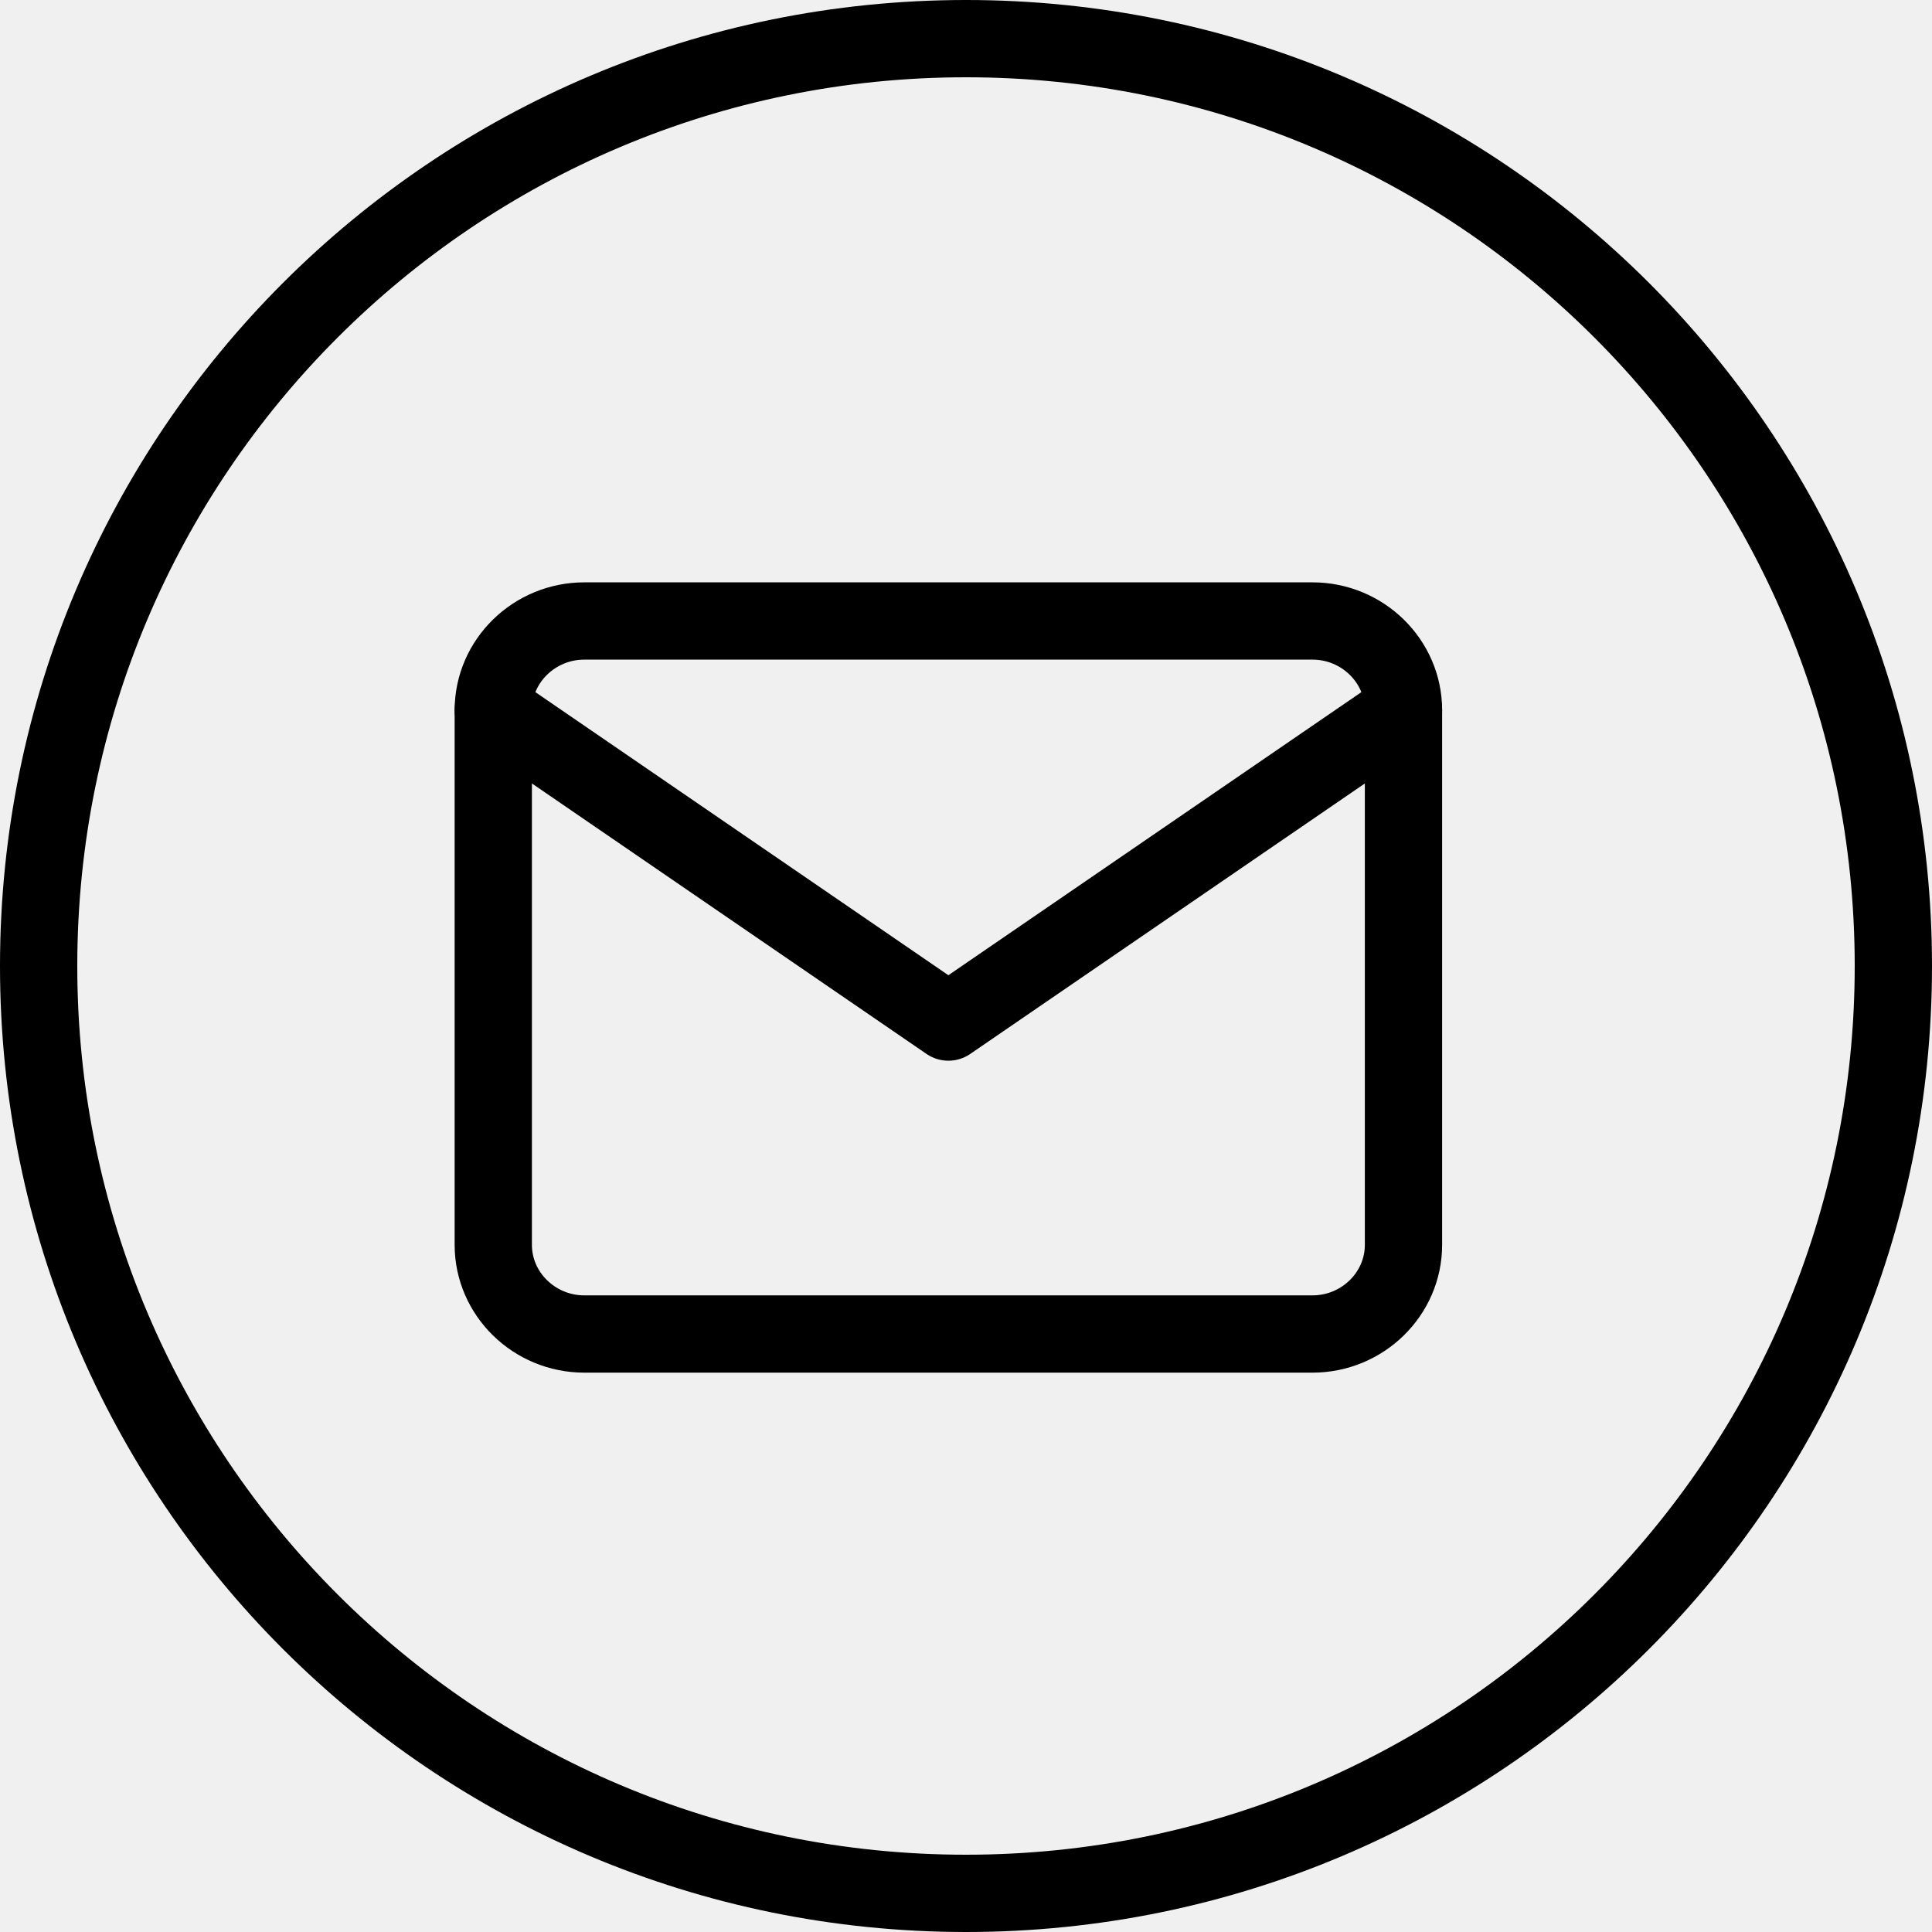
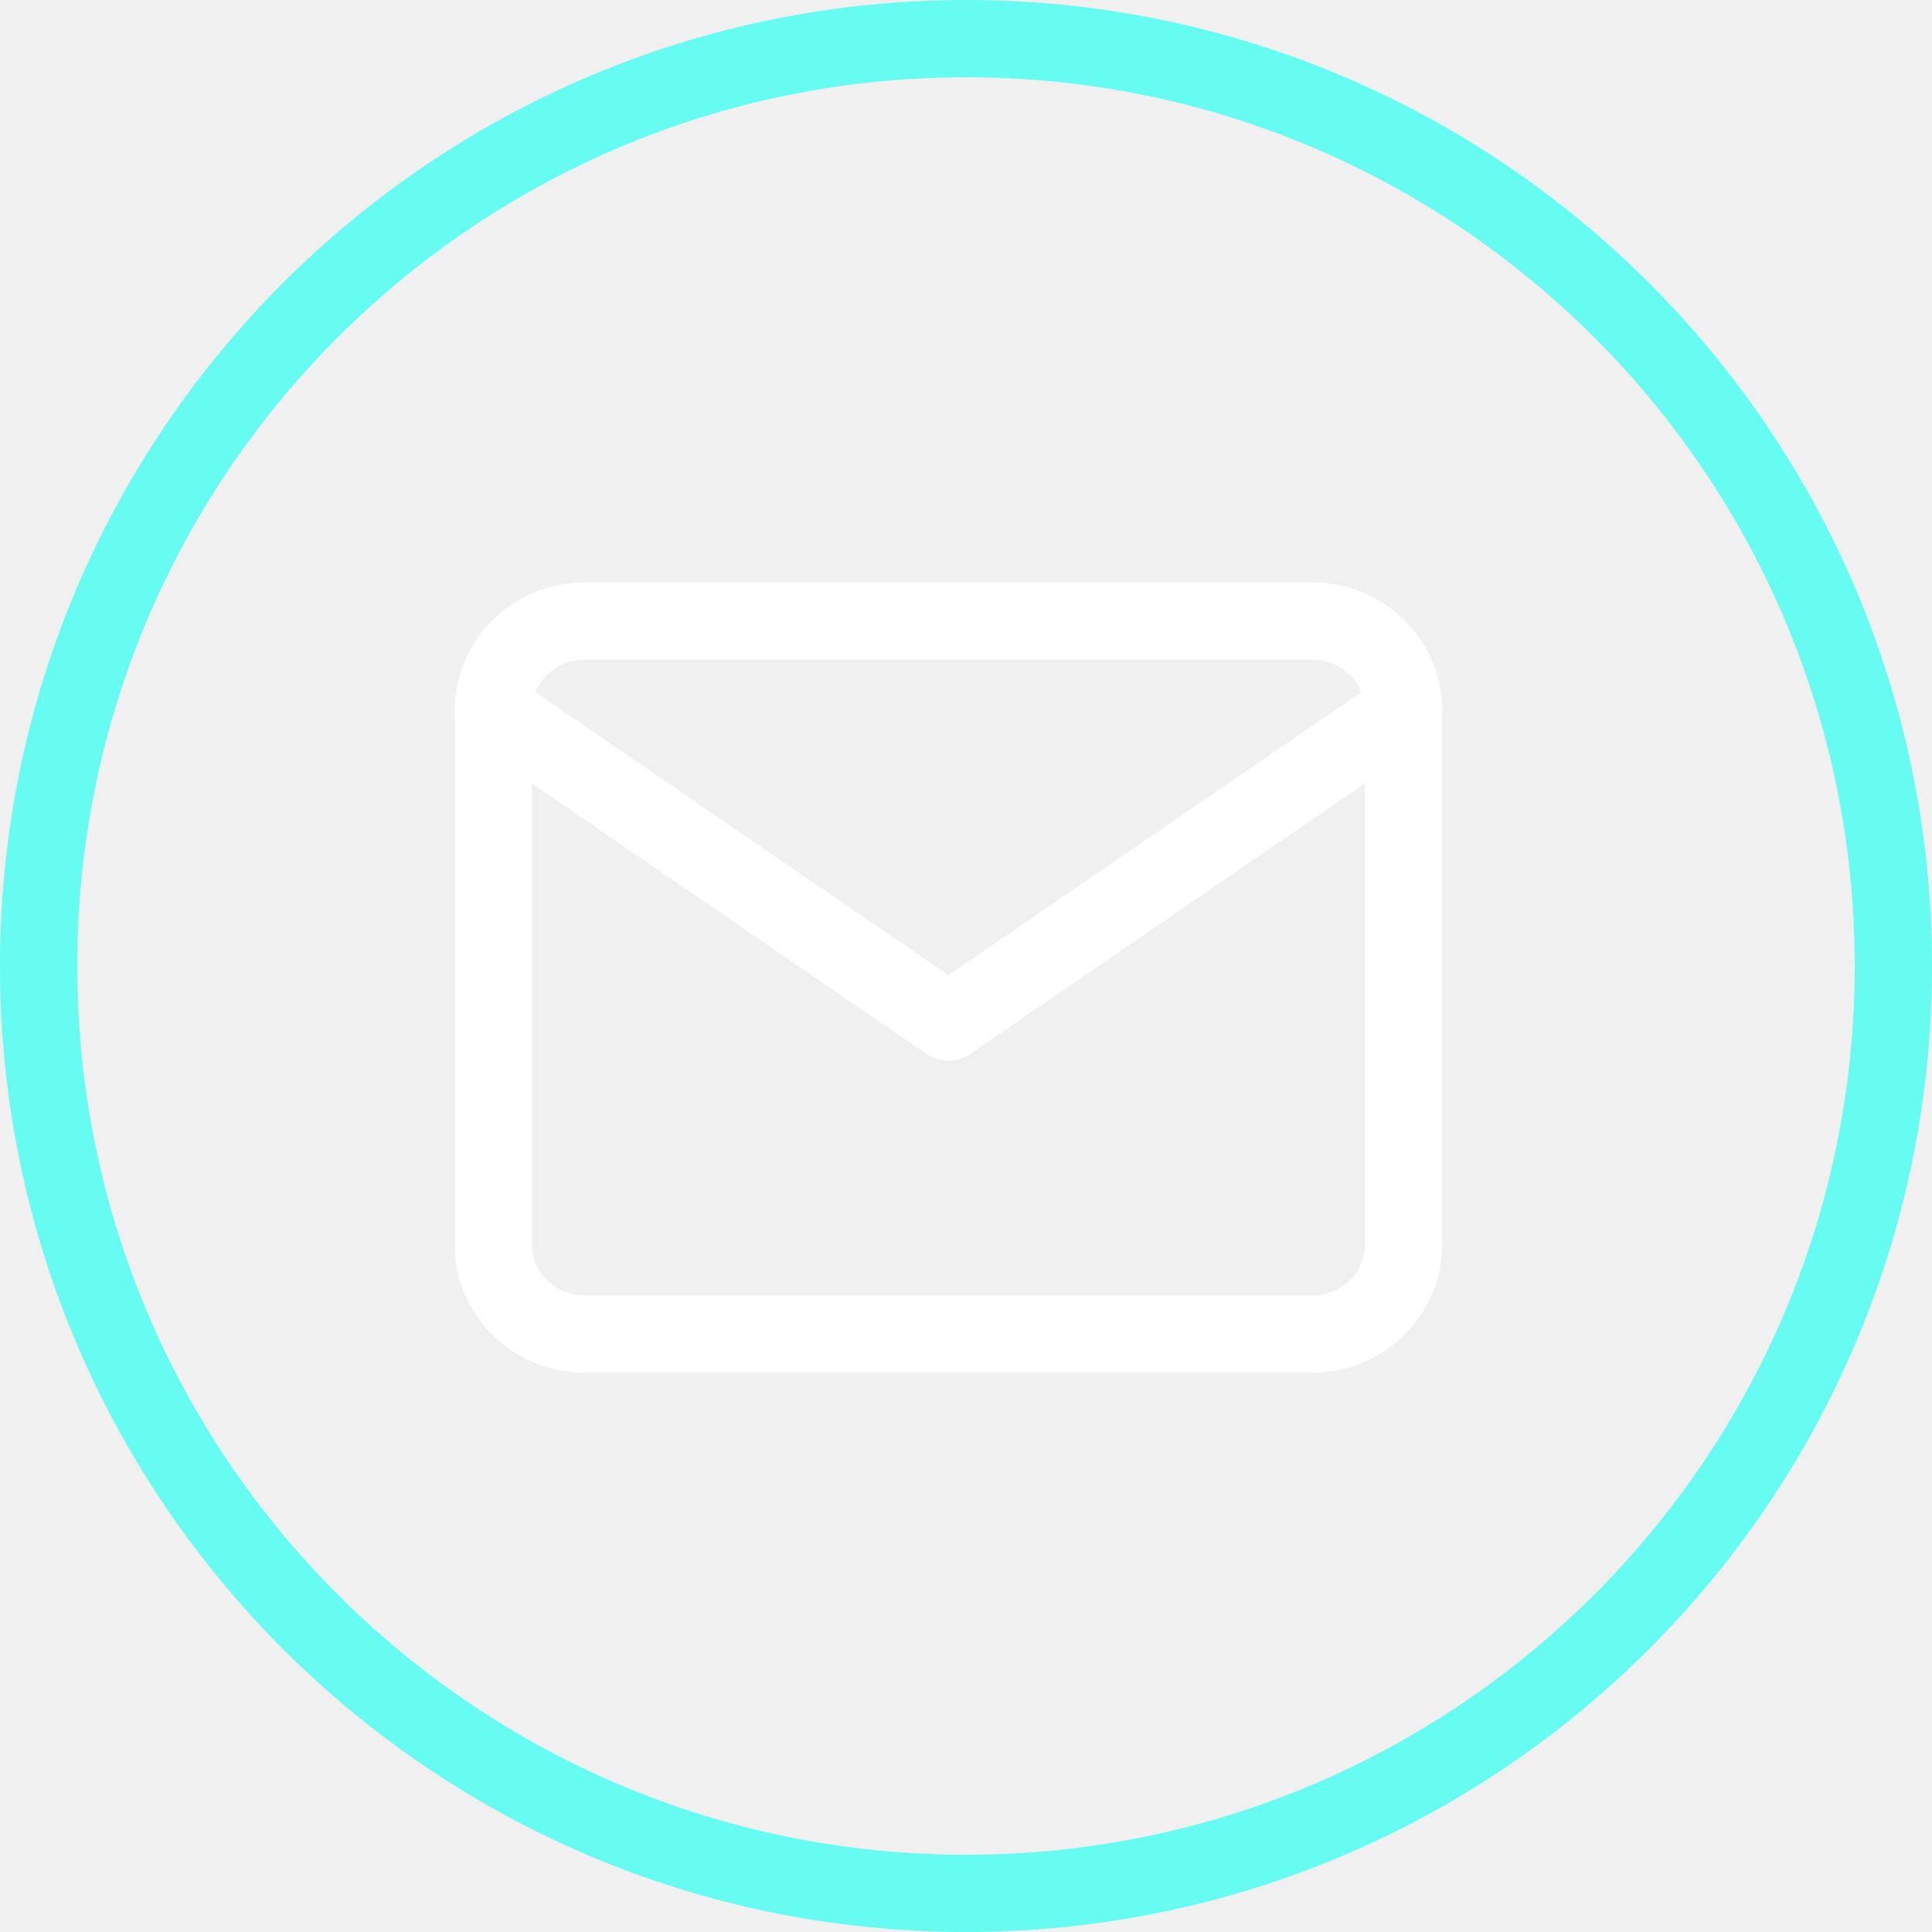
<svg xmlns="http://www.w3.org/2000/svg" width="50" height="50" viewBox="0 0 50 50" fill="none">
-   <circle cx="25" cy="25" r="24" stroke="black" stroke-width="2" />
-   <path d="M15.122 16.071H33.967C35.262 16.071 36.322 17.109 36.322 18.378V32.217C36.322 33.486 35.262 34.524 33.967 34.524H15.122C13.826 34.524 12.766 33.486 12.766 32.217V18.378C12.766 17.109 13.826 16.071 15.122 16.071Z" stroke="black" stroke-width="2" stroke-linecap="round" stroke-linejoin="round" />
-   <path d="M36.322 18.378L24.544 26.451L12.766 18.378" stroke="black" stroke-width="2" stroke-linecap="round" stroke-linejoin="round" />
+   <circle cx="25" cy="25" r="24" stroke="#66FCF1" stroke-width="2" />
+   <path d="M15.122 16.072H33.967C35.262 16.072 36.322 17.11 36.322 18.378V32.218C36.322 33.486 35.262 34.524 33.967 34.524H15.122C13.826 34.524 12.766 33.486 12.766 32.218V18.378C12.766 17.11 13.826 16.072 15.122 16.072Z" stroke="white" stroke-width="2" stroke-linecap="round" stroke-linejoin="round" />
+   <path d="M36.322 18.378L24.544 26.451L12.766 18.378" stroke="white" stroke-width="2" stroke-linecap="round" stroke-linejoin="round" />
</svg>
